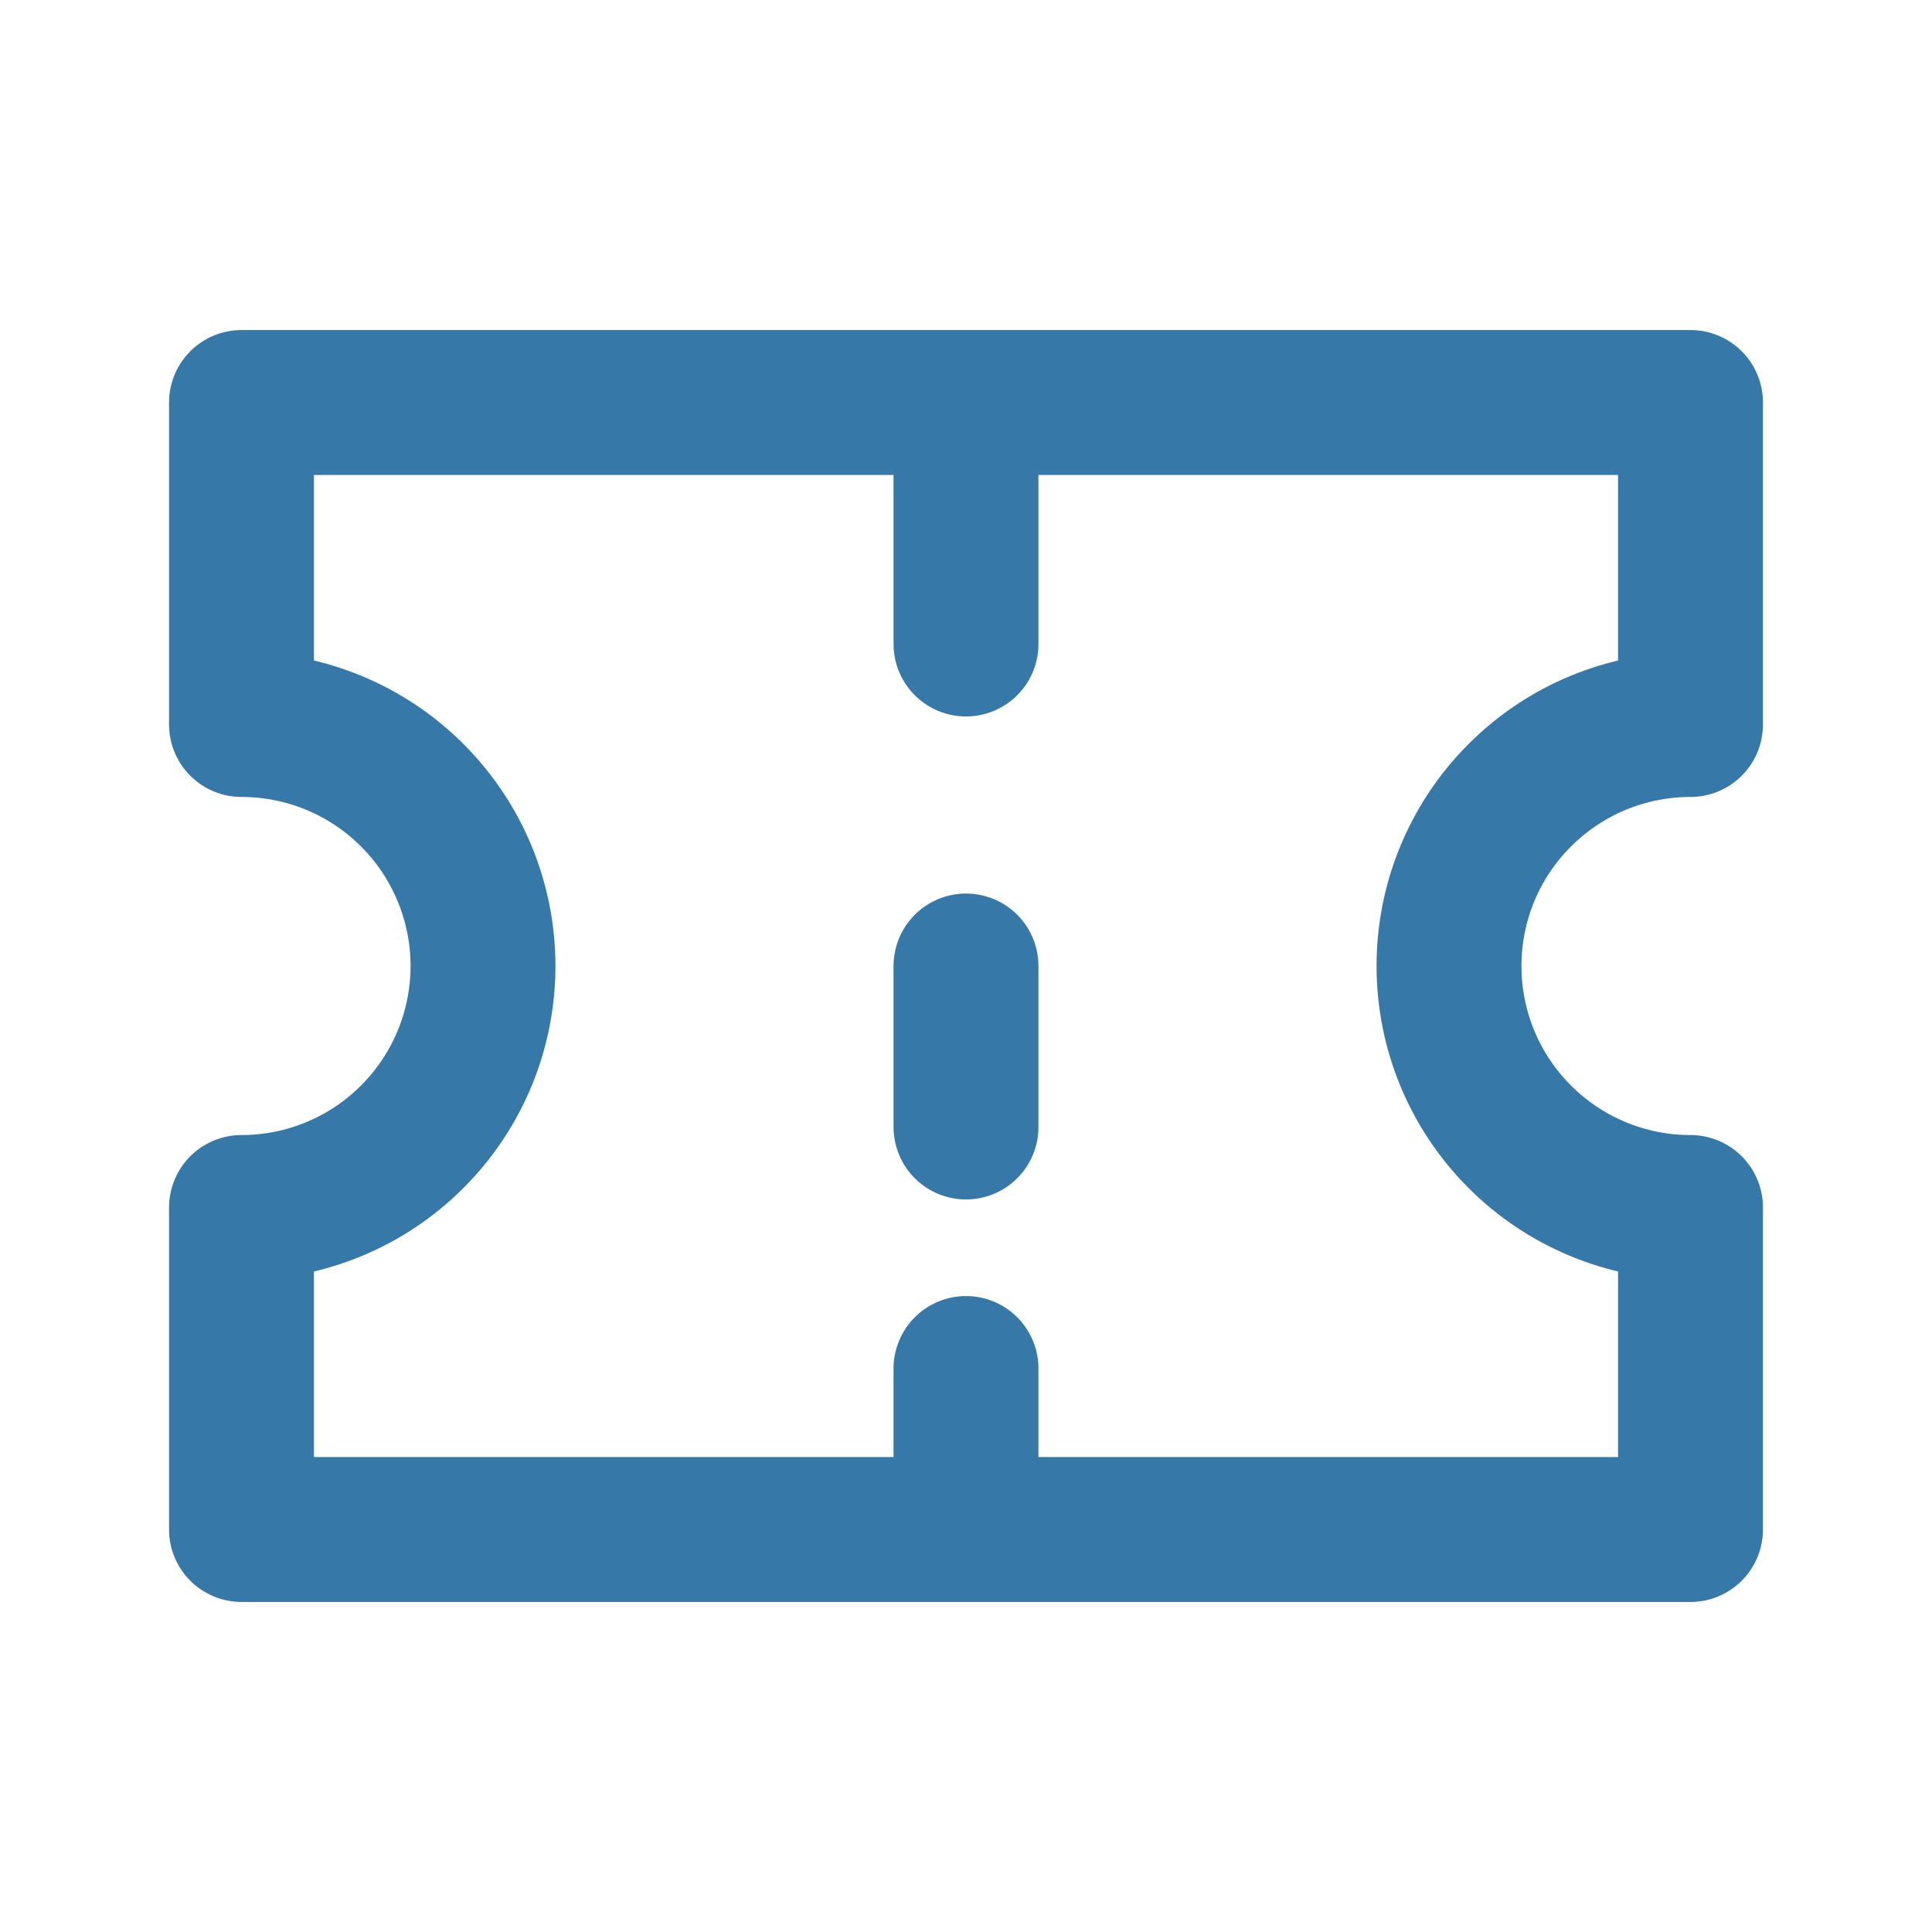
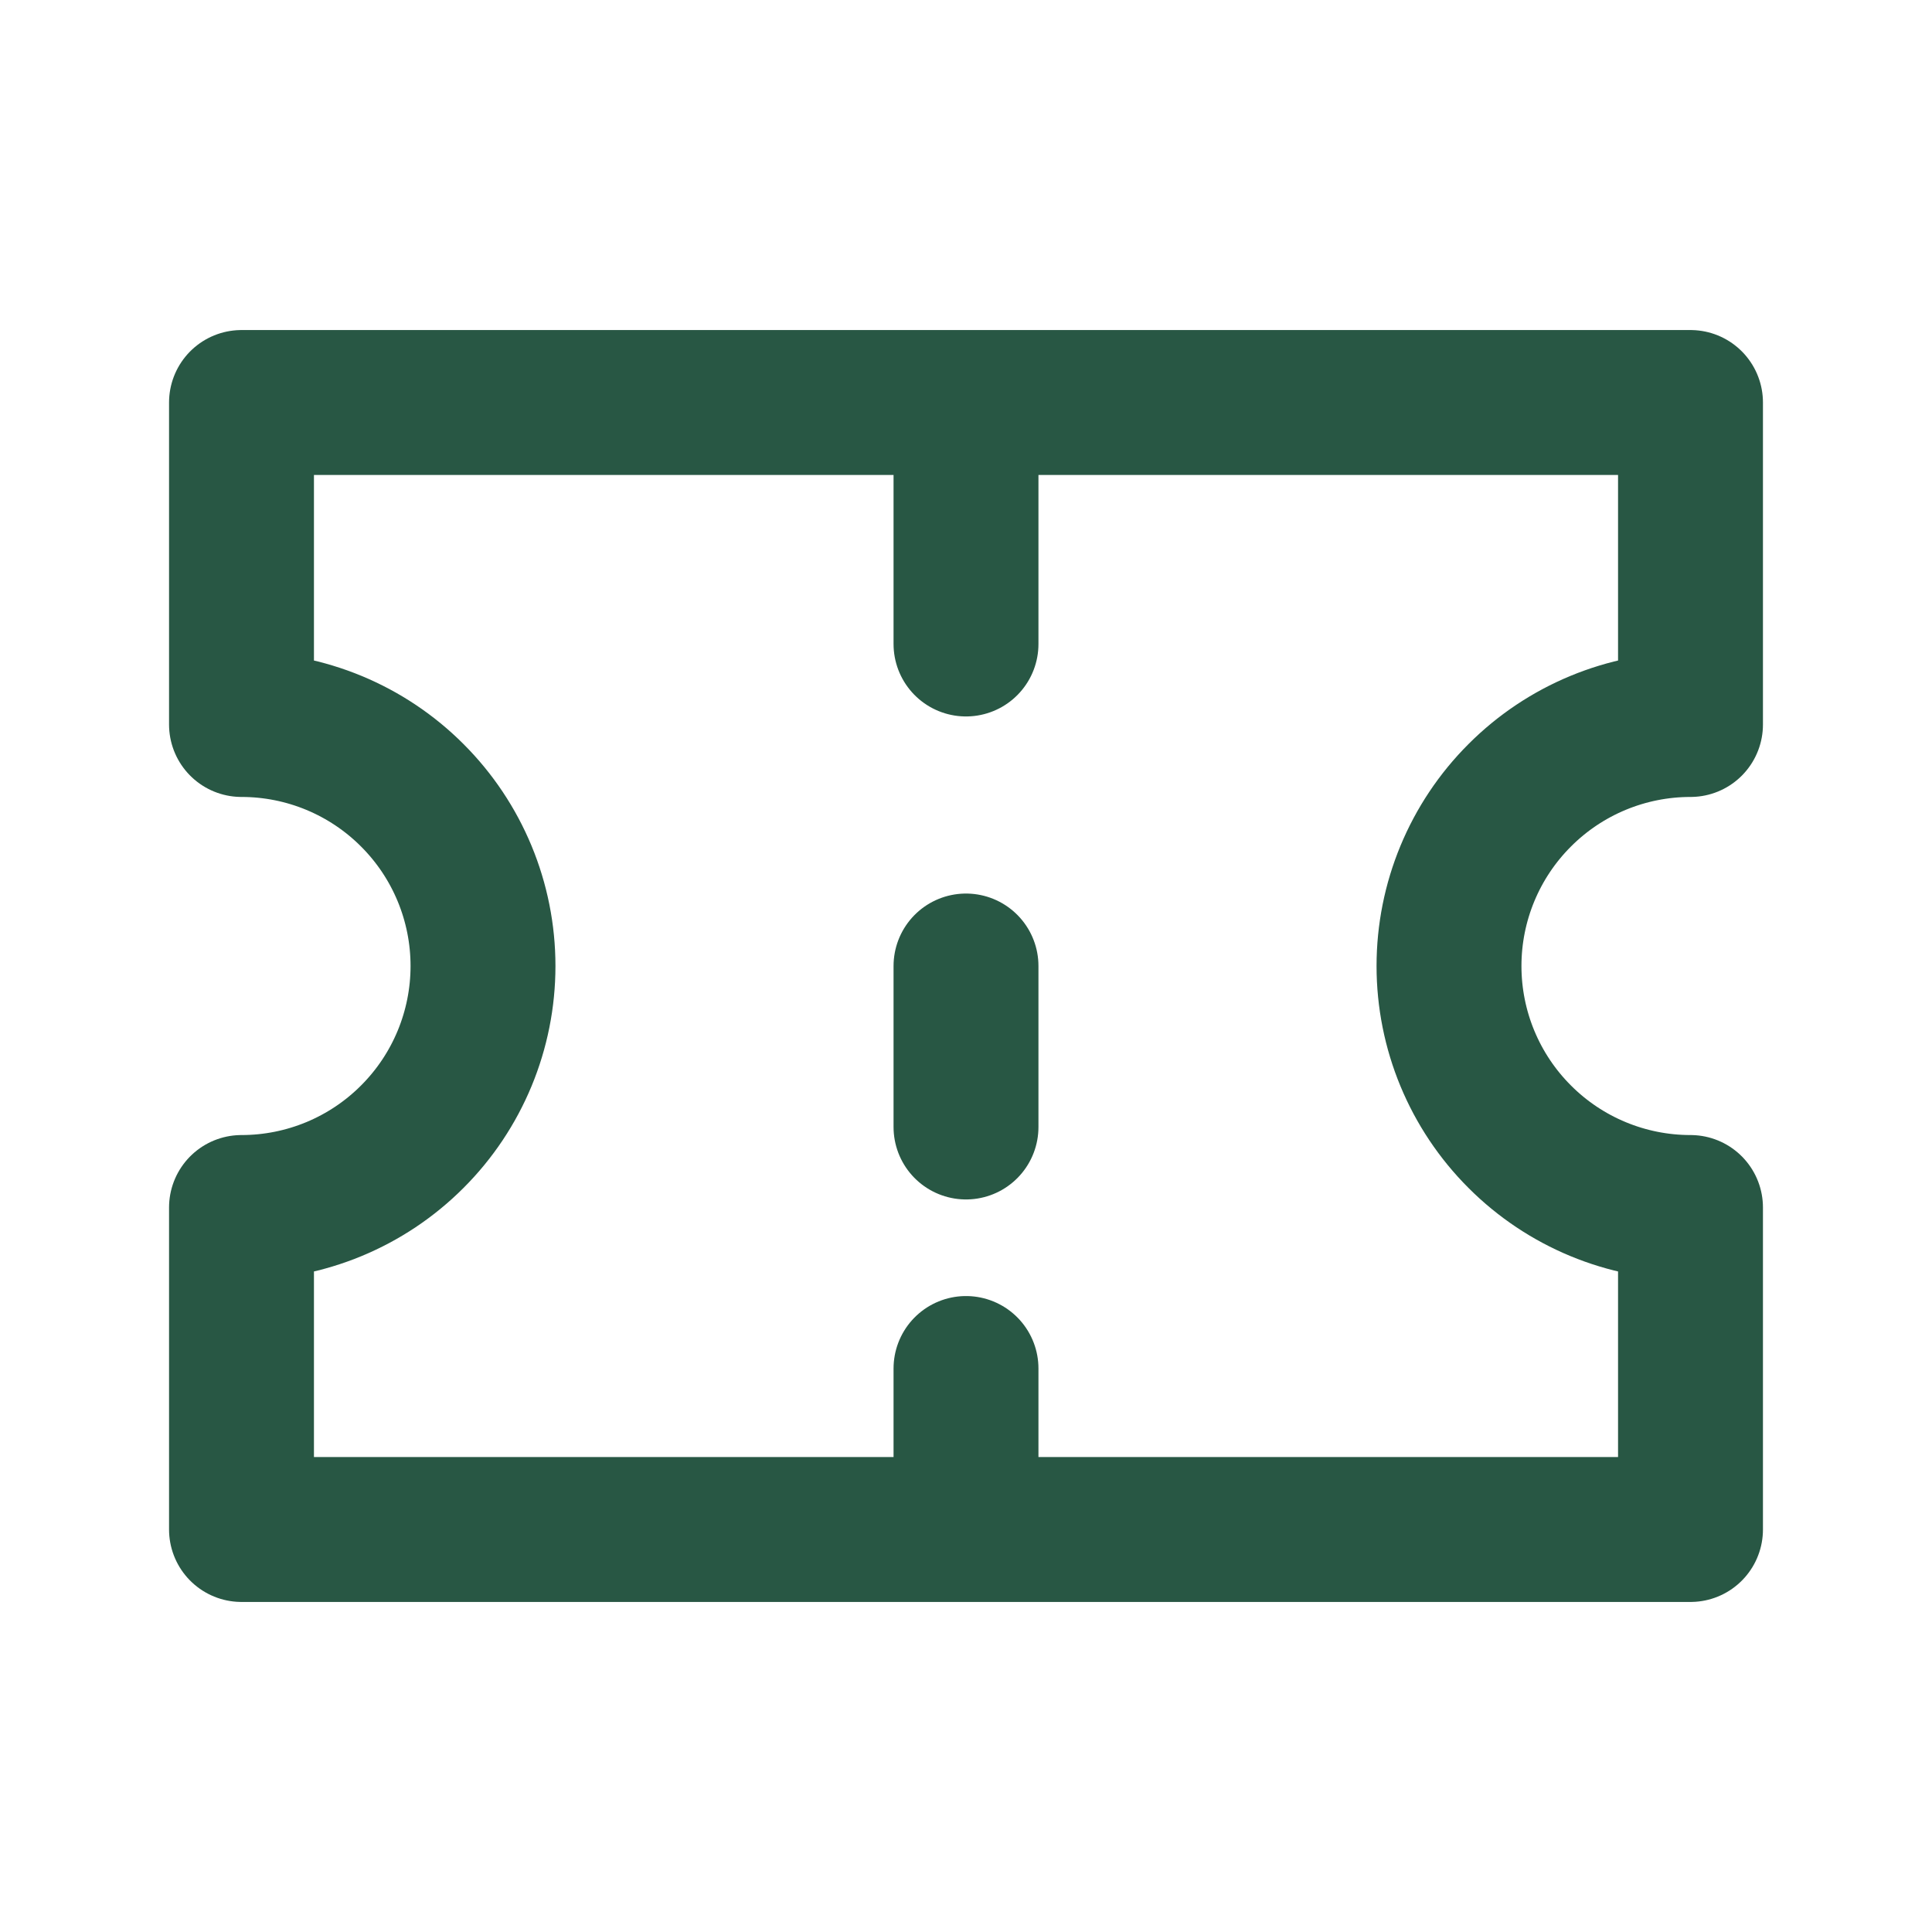
<svg xmlns="http://www.w3.org/2000/svg" preserveAspectRatio="none" overflow="visible" style="display: block;" width="24" height="24" viewBox="0 0 24 24" fill="none">
  <g id="Icon / ticket">
-     <path id="Vector" d="M12 5H3V9C3.796 9 4.559 9.316 5.121 9.879C5.684 10.441 6 11.204 6 12C6 12.796 5.684 13.559 5.121 14.121C4.559 14.684 3.796 15 3 15V19H12M12 5H21V9C20.204 9 19.441 9.316 18.879 9.879C18.316 10.441 18 11.204 18 12C18 12.796 18.316 13.559 18.879 14.121C19.441 14.684 20.204 15 21 15V19H12M12 5V8M12 19V17M12 12V14" stroke-width="1.8" stroke-linecap="round" stroke-linejoin="round" stroke="#3678A7" />
+     <path id="Vector" d="M12 5H3V9C3.796 9 4.559 9.316 5.121 9.879C5.684 10.441 6 11.204 6 12C6 12.796 5.684 13.559 5.121 14.121C4.559 14.684 3.796 15 3 15V19H12M12 5H21V9C20.204 9 19.441 9.316 18.879 9.879C18.316 10.441 18 11.204 18 12C18 12.796 18.316 13.559 18.879 14.121C19.441 14.684 20.204 15 21 15V19H12M12 5V8M12 19V17M12 12V14" stroke-width="1.8" stroke-linecap="round" stroke-linejoin="round" stroke="#285744" />
  </g>
</svg>
